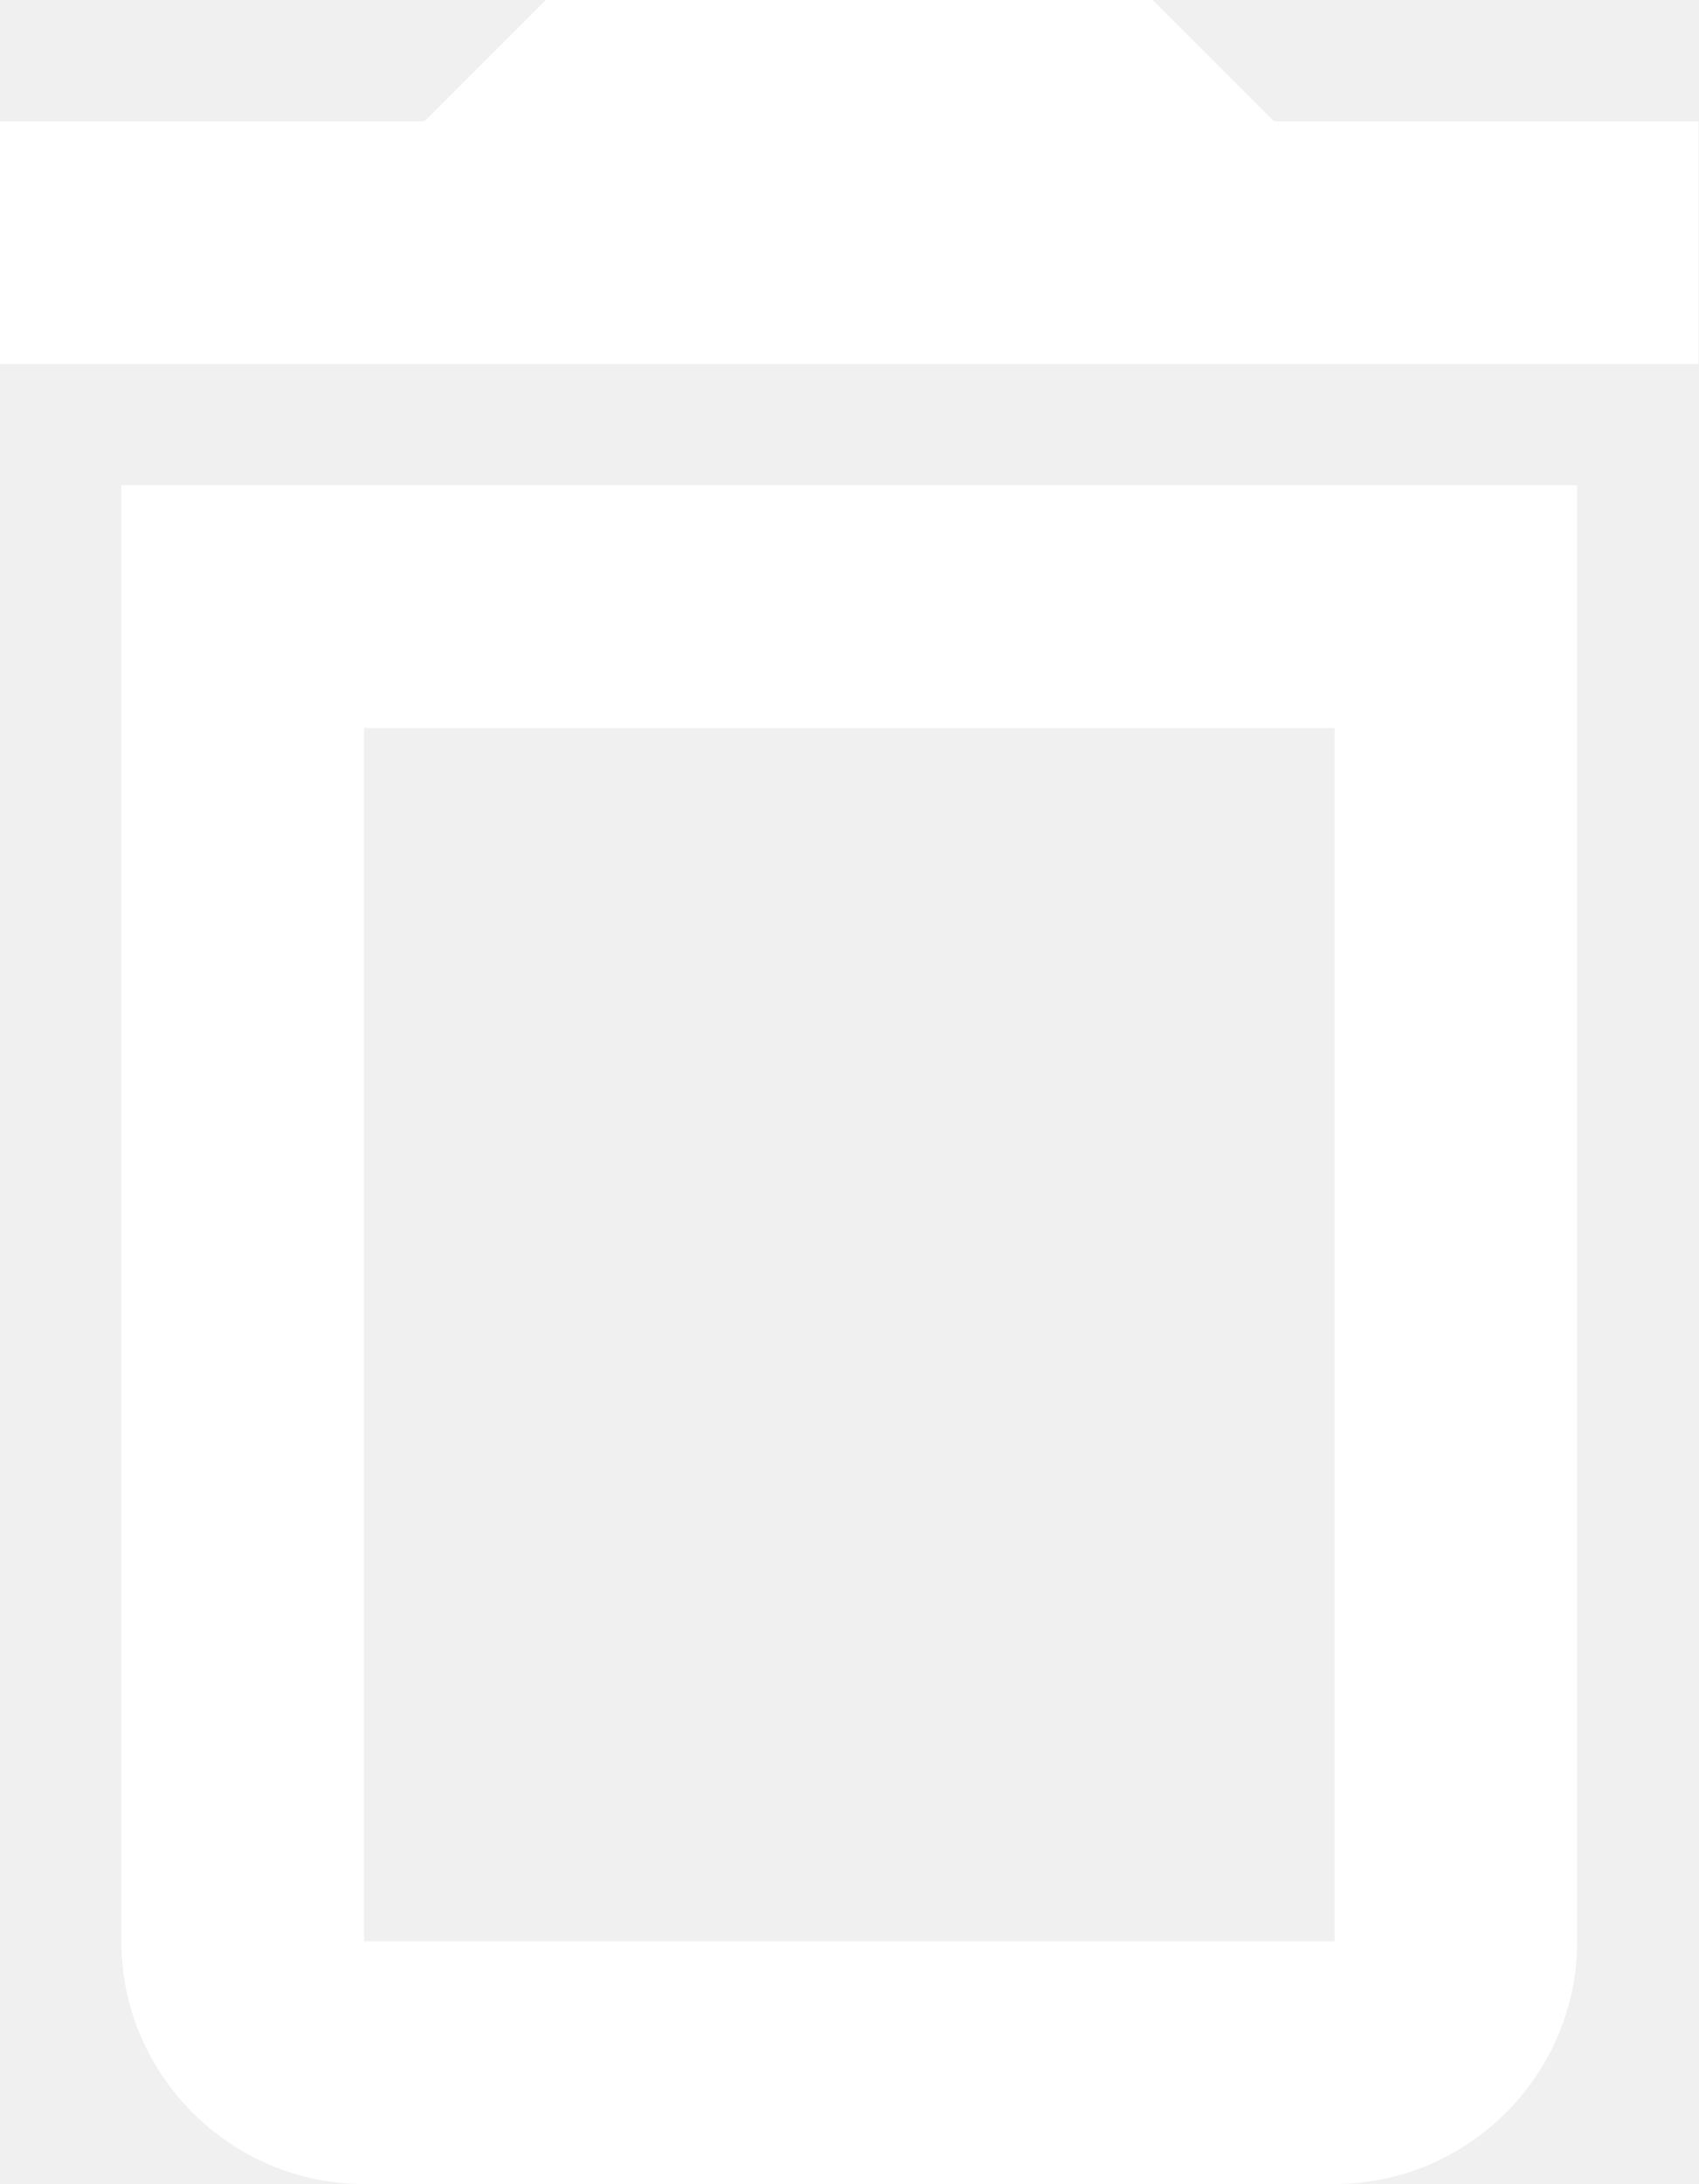
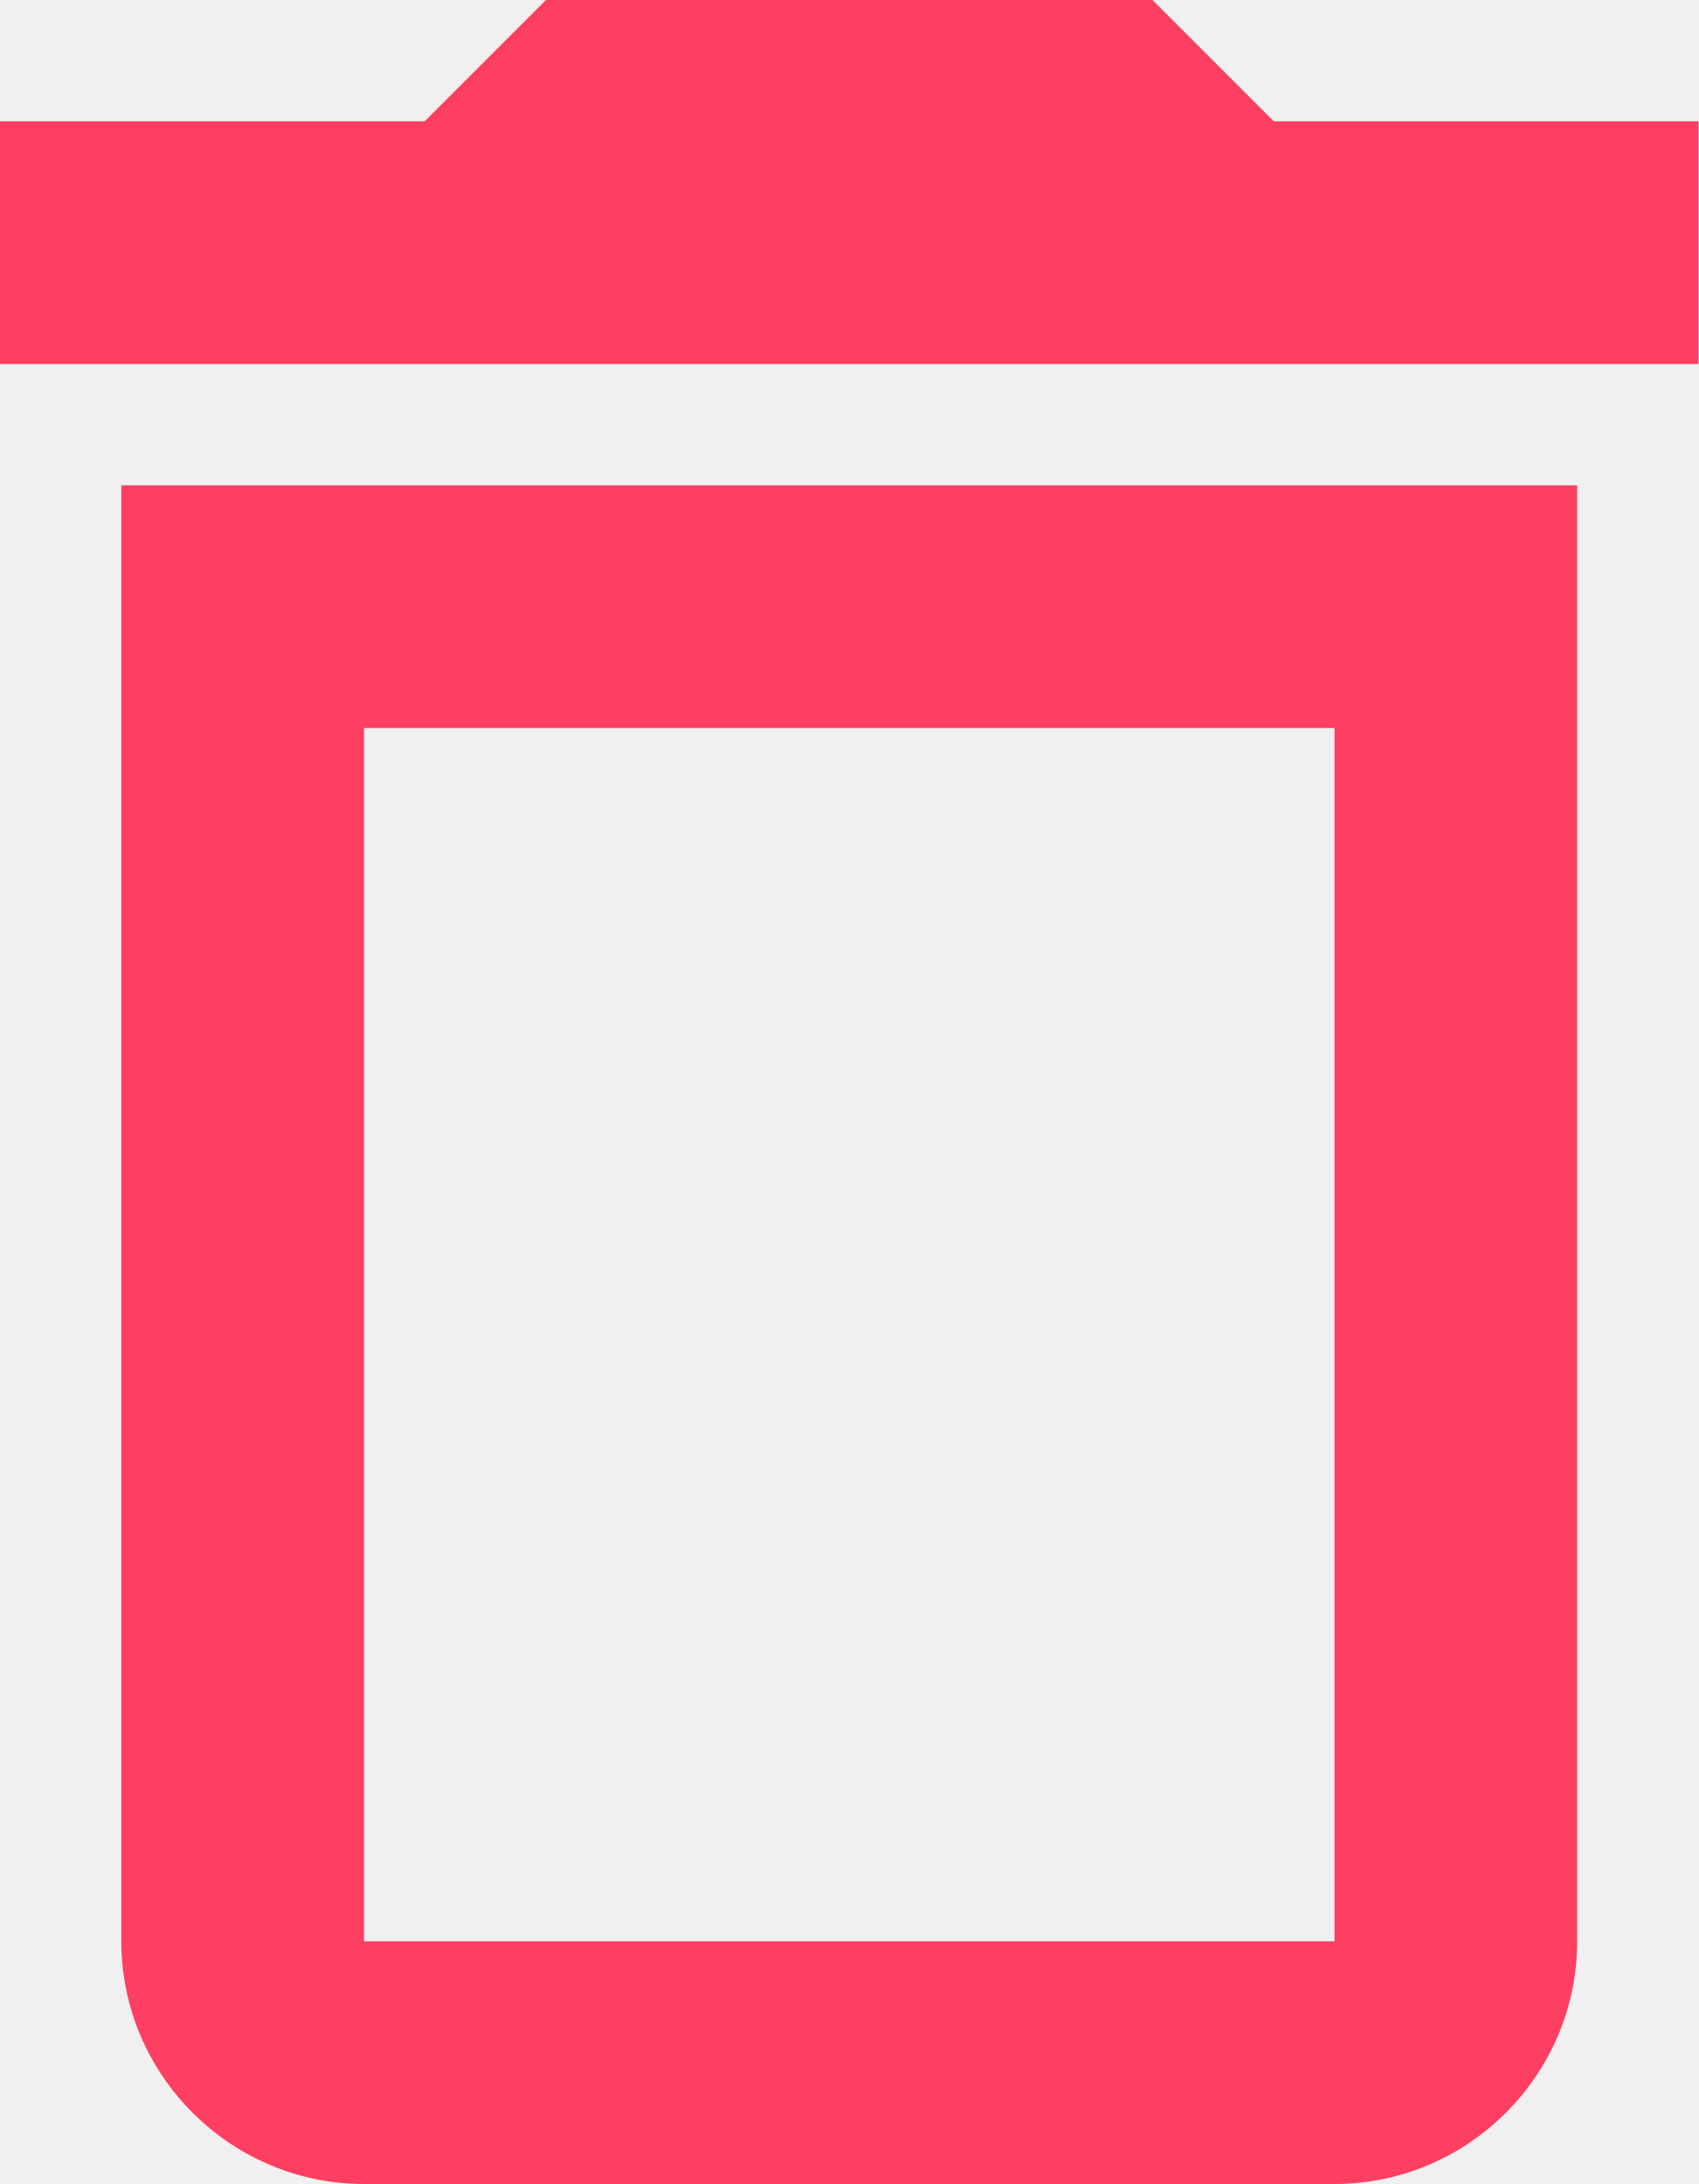
<svg xmlns="http://www.w3.org/2000/svg" width="14" height="18" viewBox="0 0 14 18" fill="none">
-   <path d="M11 6V16H3V6H11ZM9.5 0H4.5L3.5 1H0V3H14V1H10.5L9.5 0ZM13 4H1V16C1 17.1 1.9 18 3 18H11C12.1 18 13 17.1 13 16V4Z" fill="#fff" />
+   <path d="M11 6V16H3V6H11ZM9.5 0H4.5L3.5 1H0V3H14V1H10.5L9.5 0ZM13 4H1V16C1 17.1 1.9 18 3 18H11C12.1 18 13 17.1 13 16V4Z" fill="#FE3F61" />
</svg>
